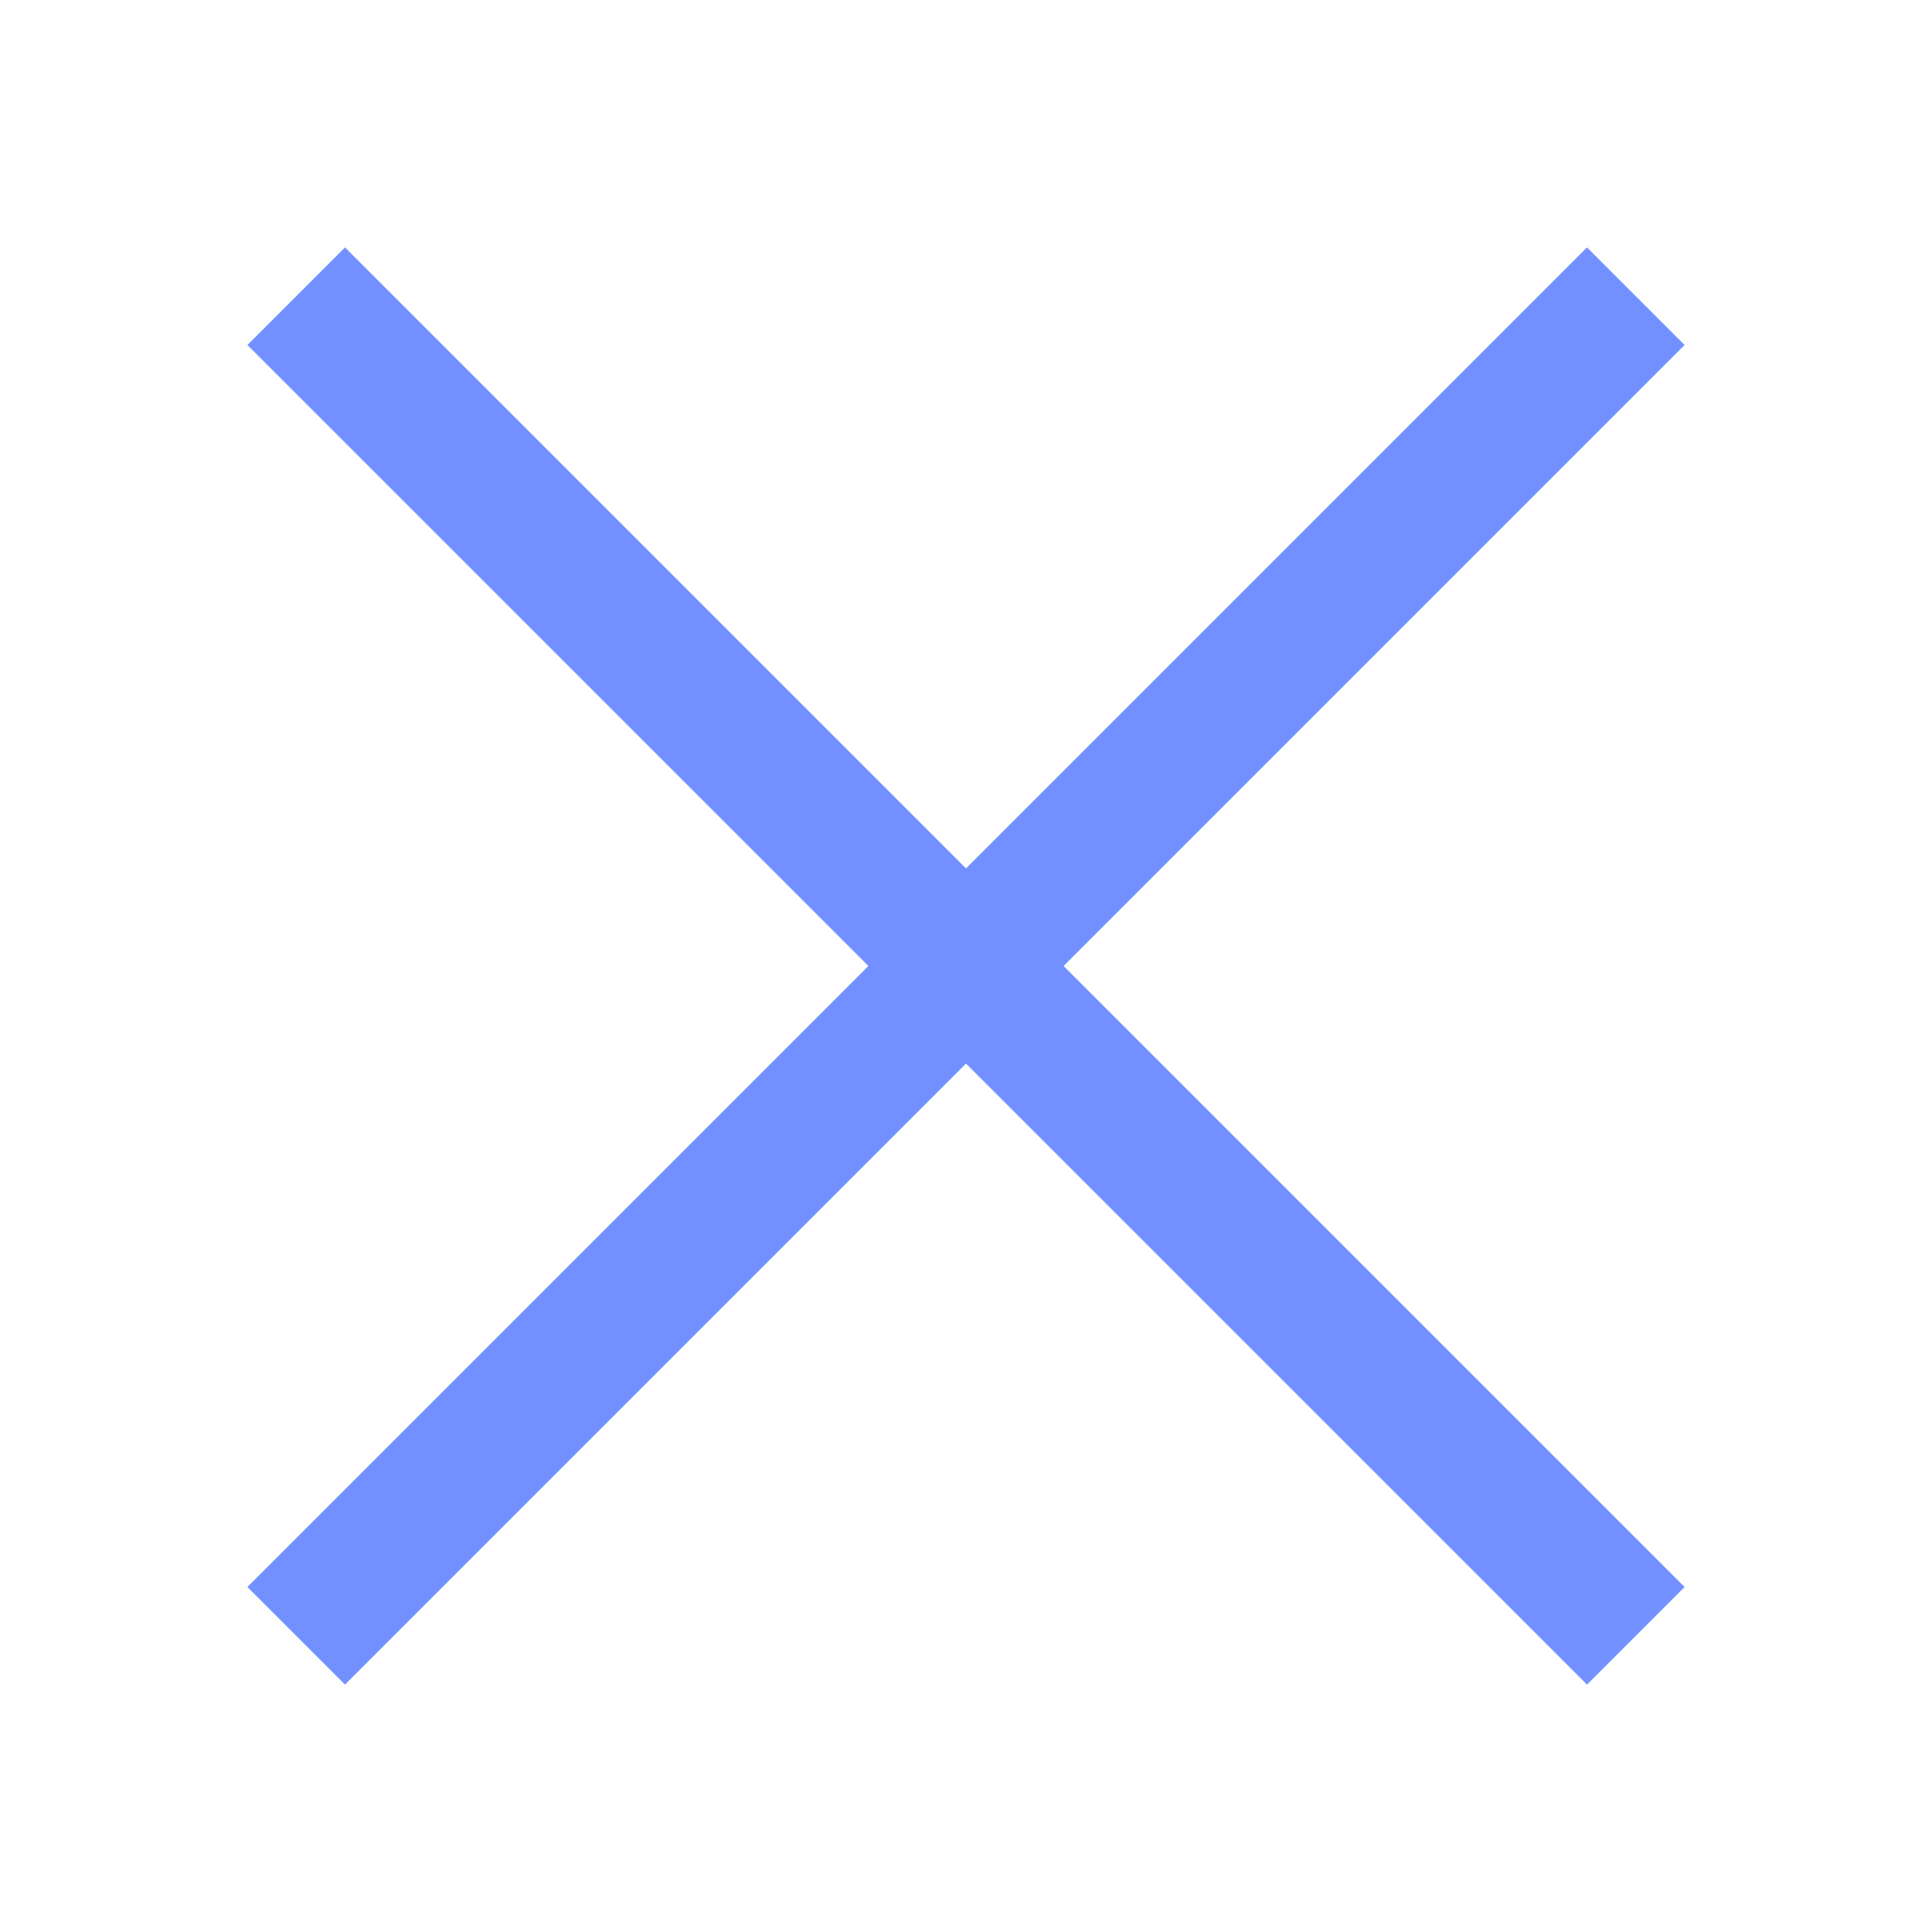
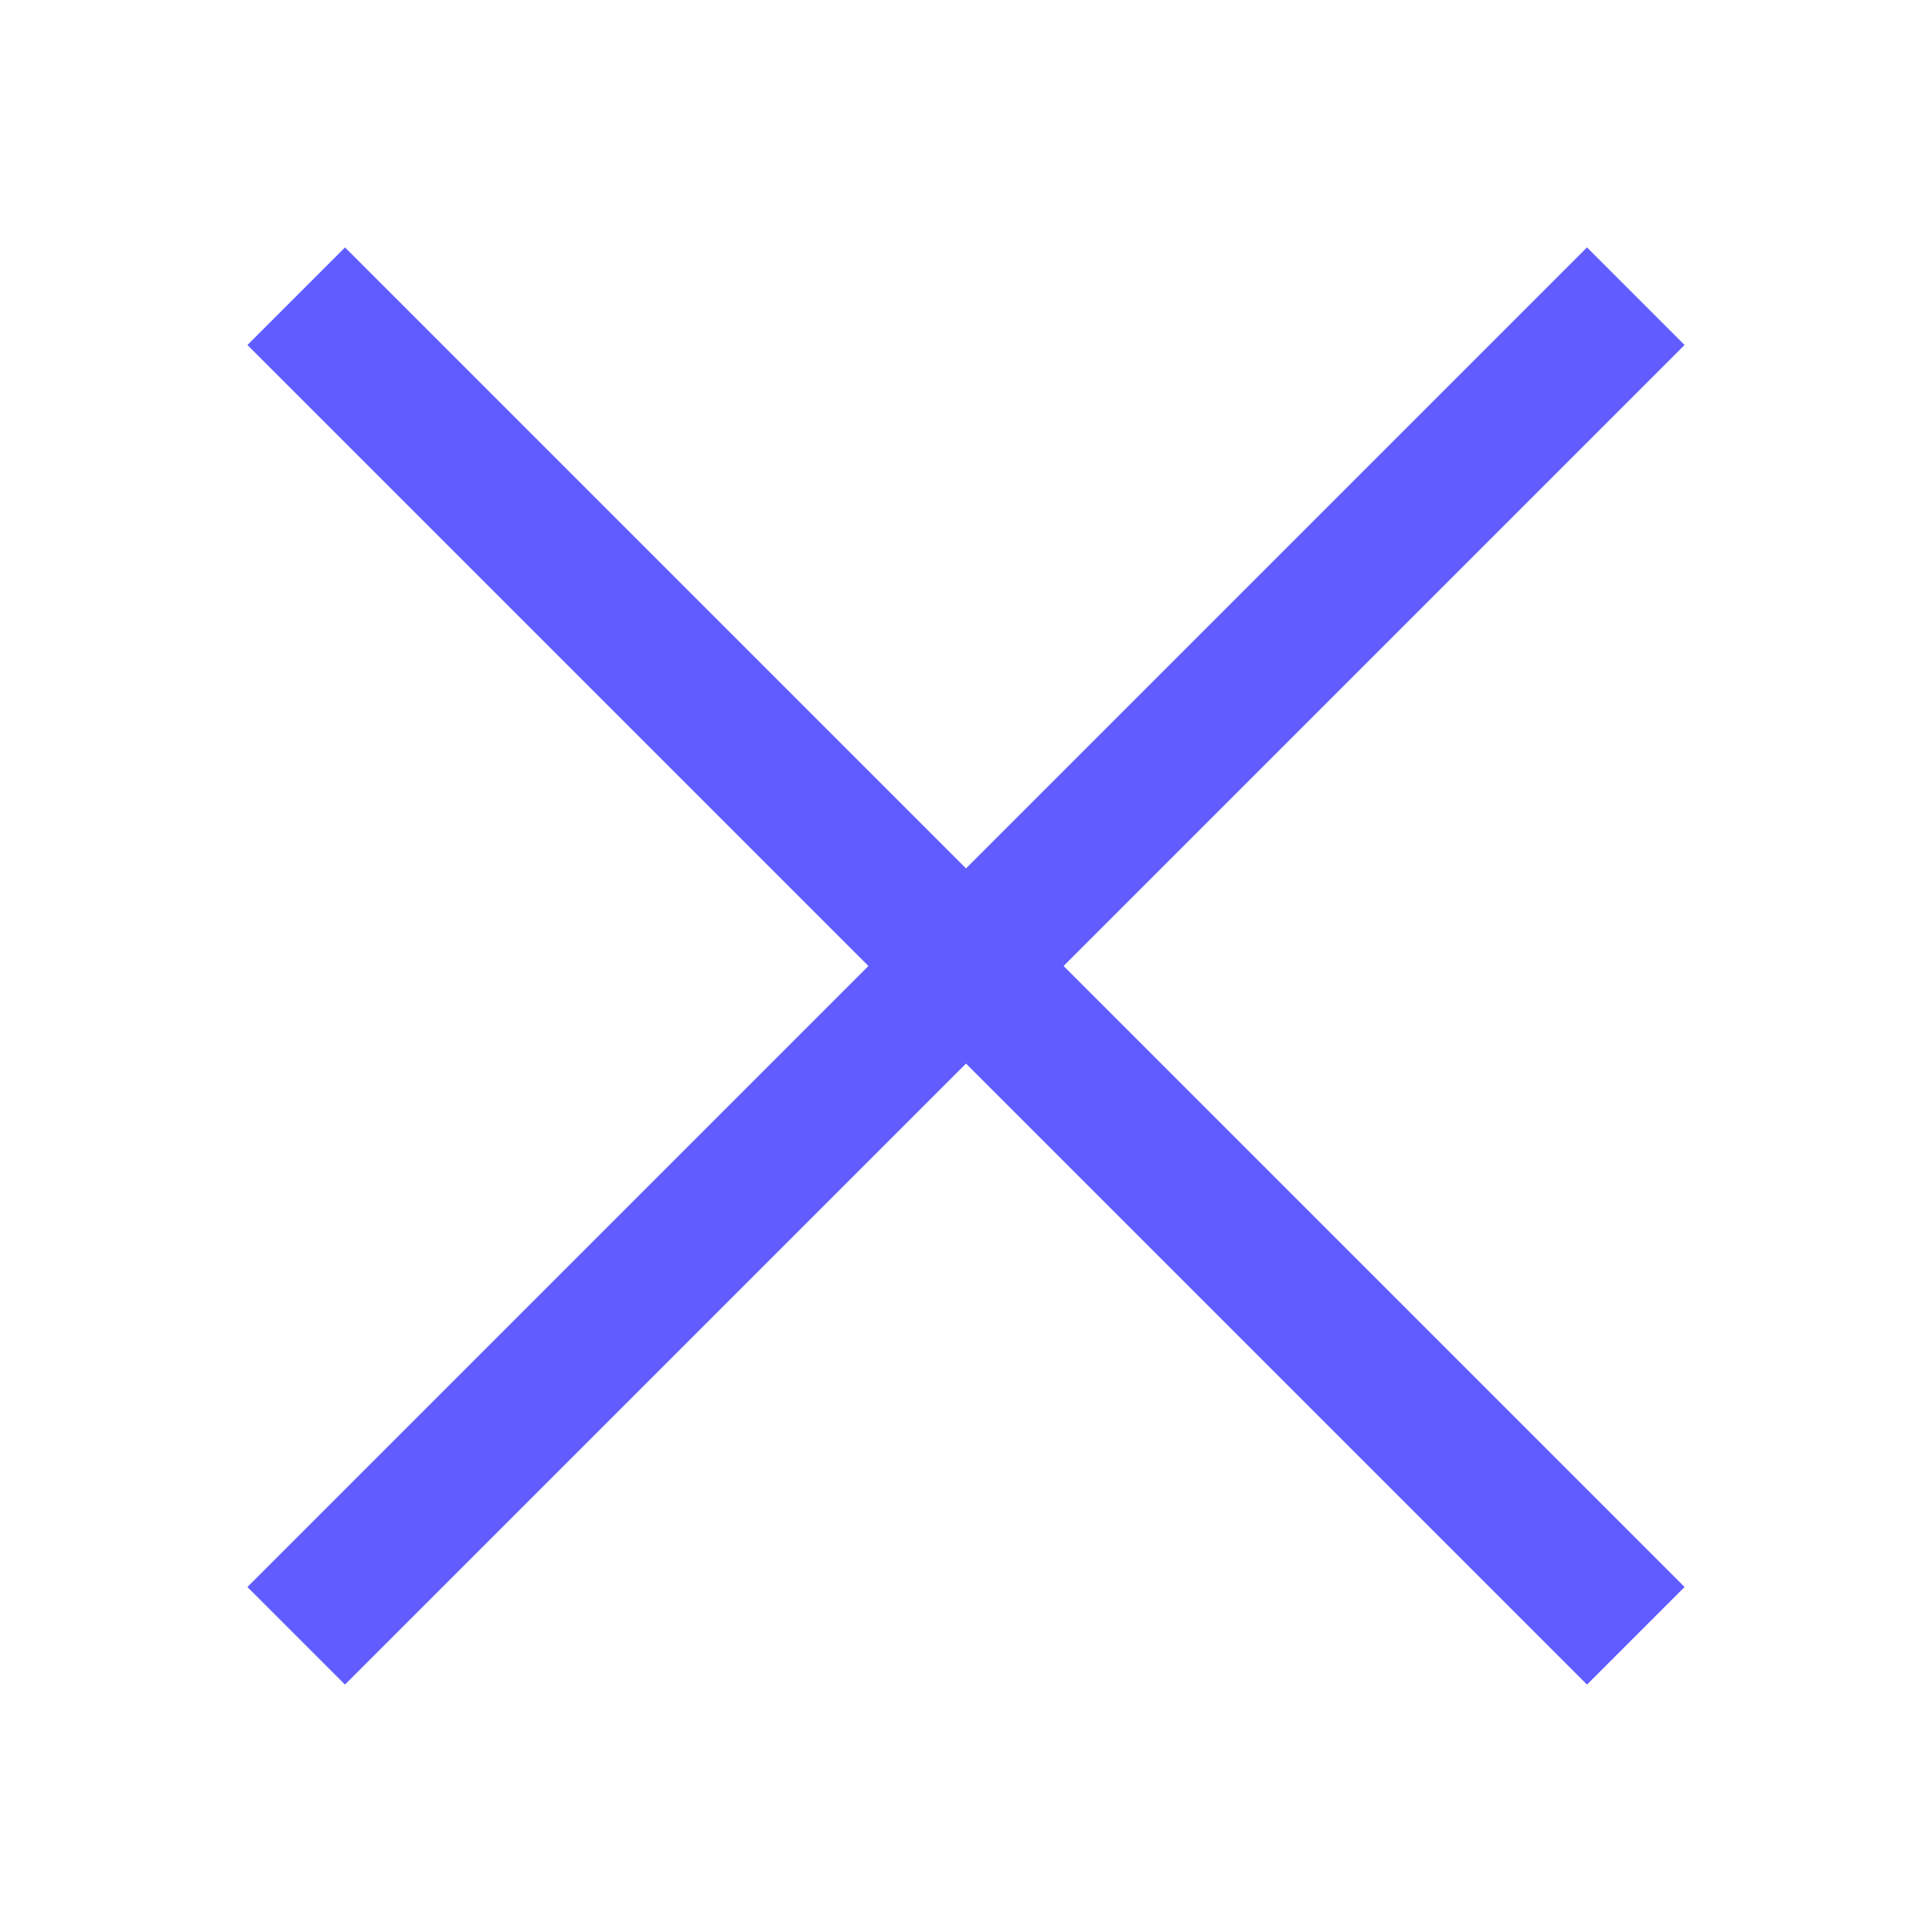
<svg xmlns="http://www.w3.org/2000/svg" width="14px" height="14px" viewBox="0 0 14 14" version="1.1">
  <g id="icon_Delivery-unavailable" stroke="none" stroke-width="1" fill="none" fill-rule="evenodd">
    <rect id="Rectangle-Copy-27" x="0" y="0" width="14" height="14" />
-     <g id="Group-31" transform="translate(2.5, 2.5)" stroke="#7290FF" stroke-linecap="square">
+     <g id="Group-31" transform="translate(2.5, 2.5)" stroke="#615CFF" stroke-linecap="square">
      <path d="M9,0 L0,9" id="Line-4" />
      <path d="M0,0 L9,9" id="Line-4" />
    </g>
  </g>
</svg>
